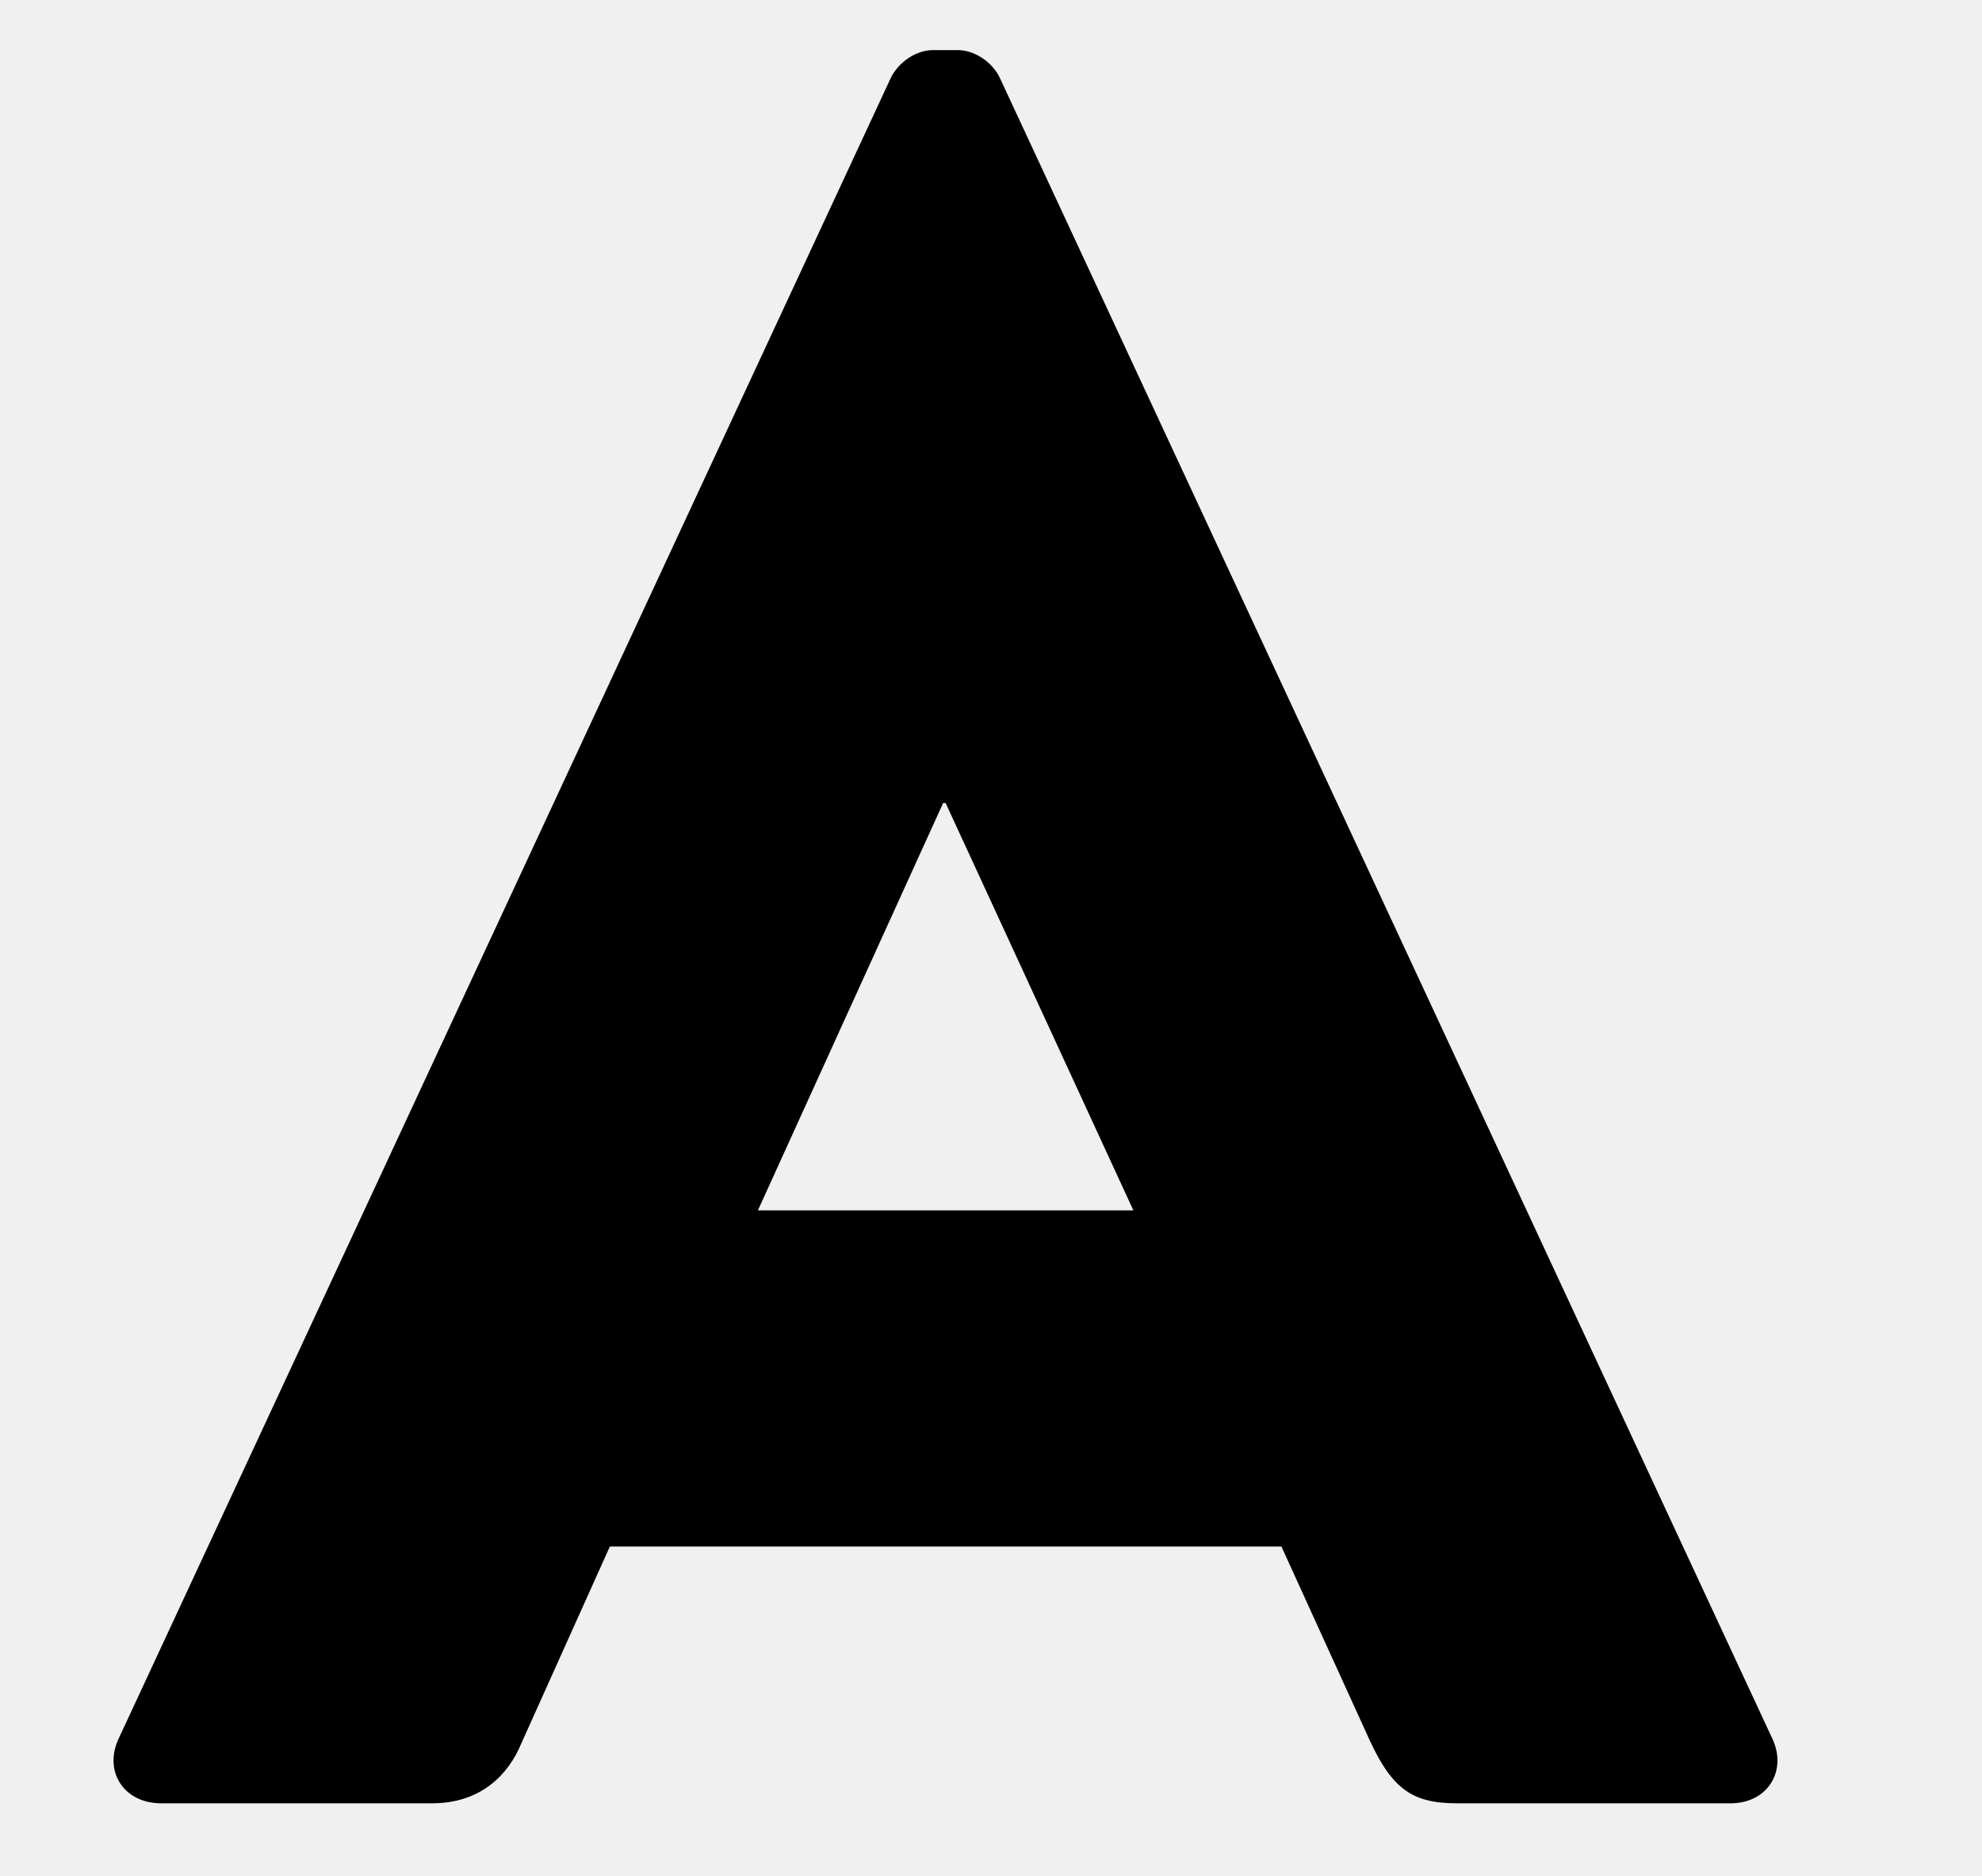
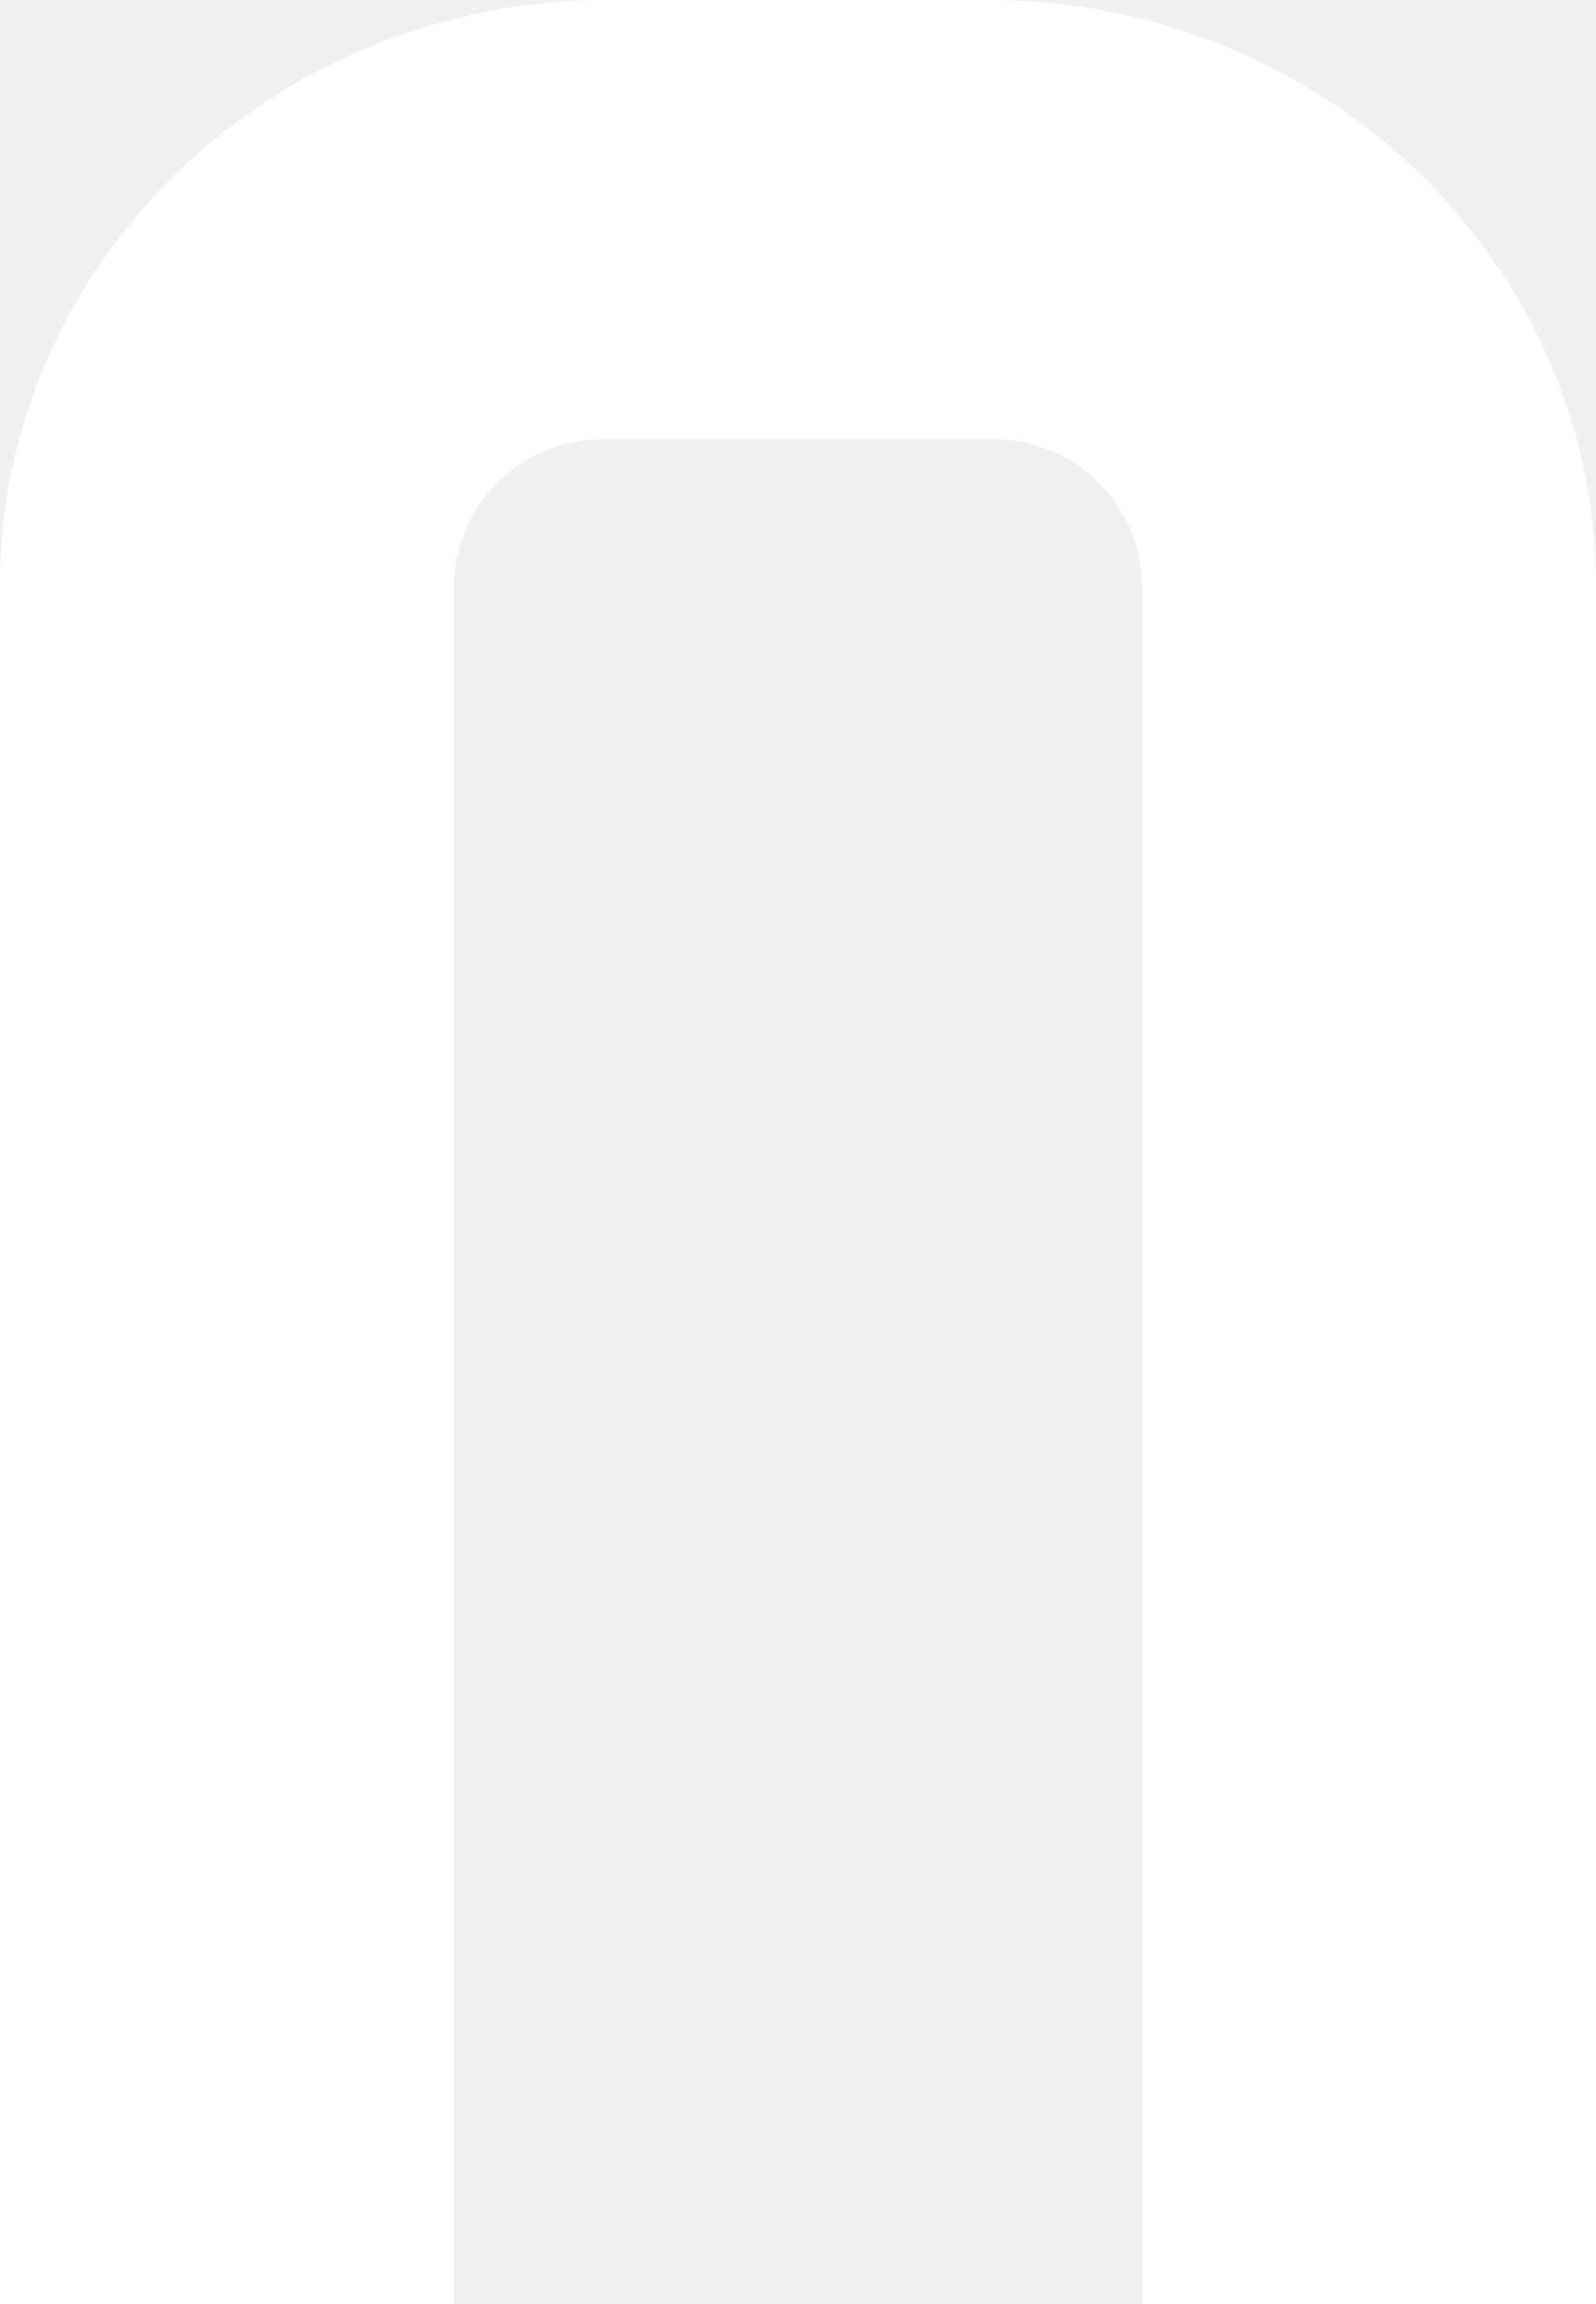
- <svg xmlns="http://www.w3.org/2000/svg" version="1.1" id="Layer_1" x="0px" y="0px" viewBox="0 0 629.2 595.3" style="enable-background:new 0 0 629.2 595.3;" xml:space="preserve">
-   <g>
-     <path d="M37.6,552L282.9,24.5c2.4-4.7,7.8-8.6,13.3-8.6h7.8c5.5,0,11,3.9,13.3,8.6L562.7,552c4.7,10.2-1.6,20.4-13.3,20.4h-87   c-14.1,0-20.4-4.7-27.4-19.6l-28.2-61.9H193.6l-28.2,62.7c-3.9,9.4-12.5,18.8-28.2,18.8H51C39.2,572.3,32.9,562.2,37.6,552z    M359.8,384.2l-59.6-129.3h-0.8l-58.8,129.3H359.8z" />
-   </g>
+ <svg xmlns="http://www.w3.org/2000/svg" width="77.504" height="111.877" viewBox="0 0 77.504 111.877">
+   <path id="Path_3" data-name="Path 3" d="M206.734,940.875a7.218,7.218,0,0,1,7.468-7.112h18.489a7.217,7.217,0,0,1,7.465,7.112v83.435H262.2V940.875c0-15.682-13.237-28.442-29.506-28.442H214.2c-16.272,0-29.509,12.76-29.509,28.442v83.435h22.041Z" transform="translate(-184.693 -912.433)" fill="#fff" />
</svg>
